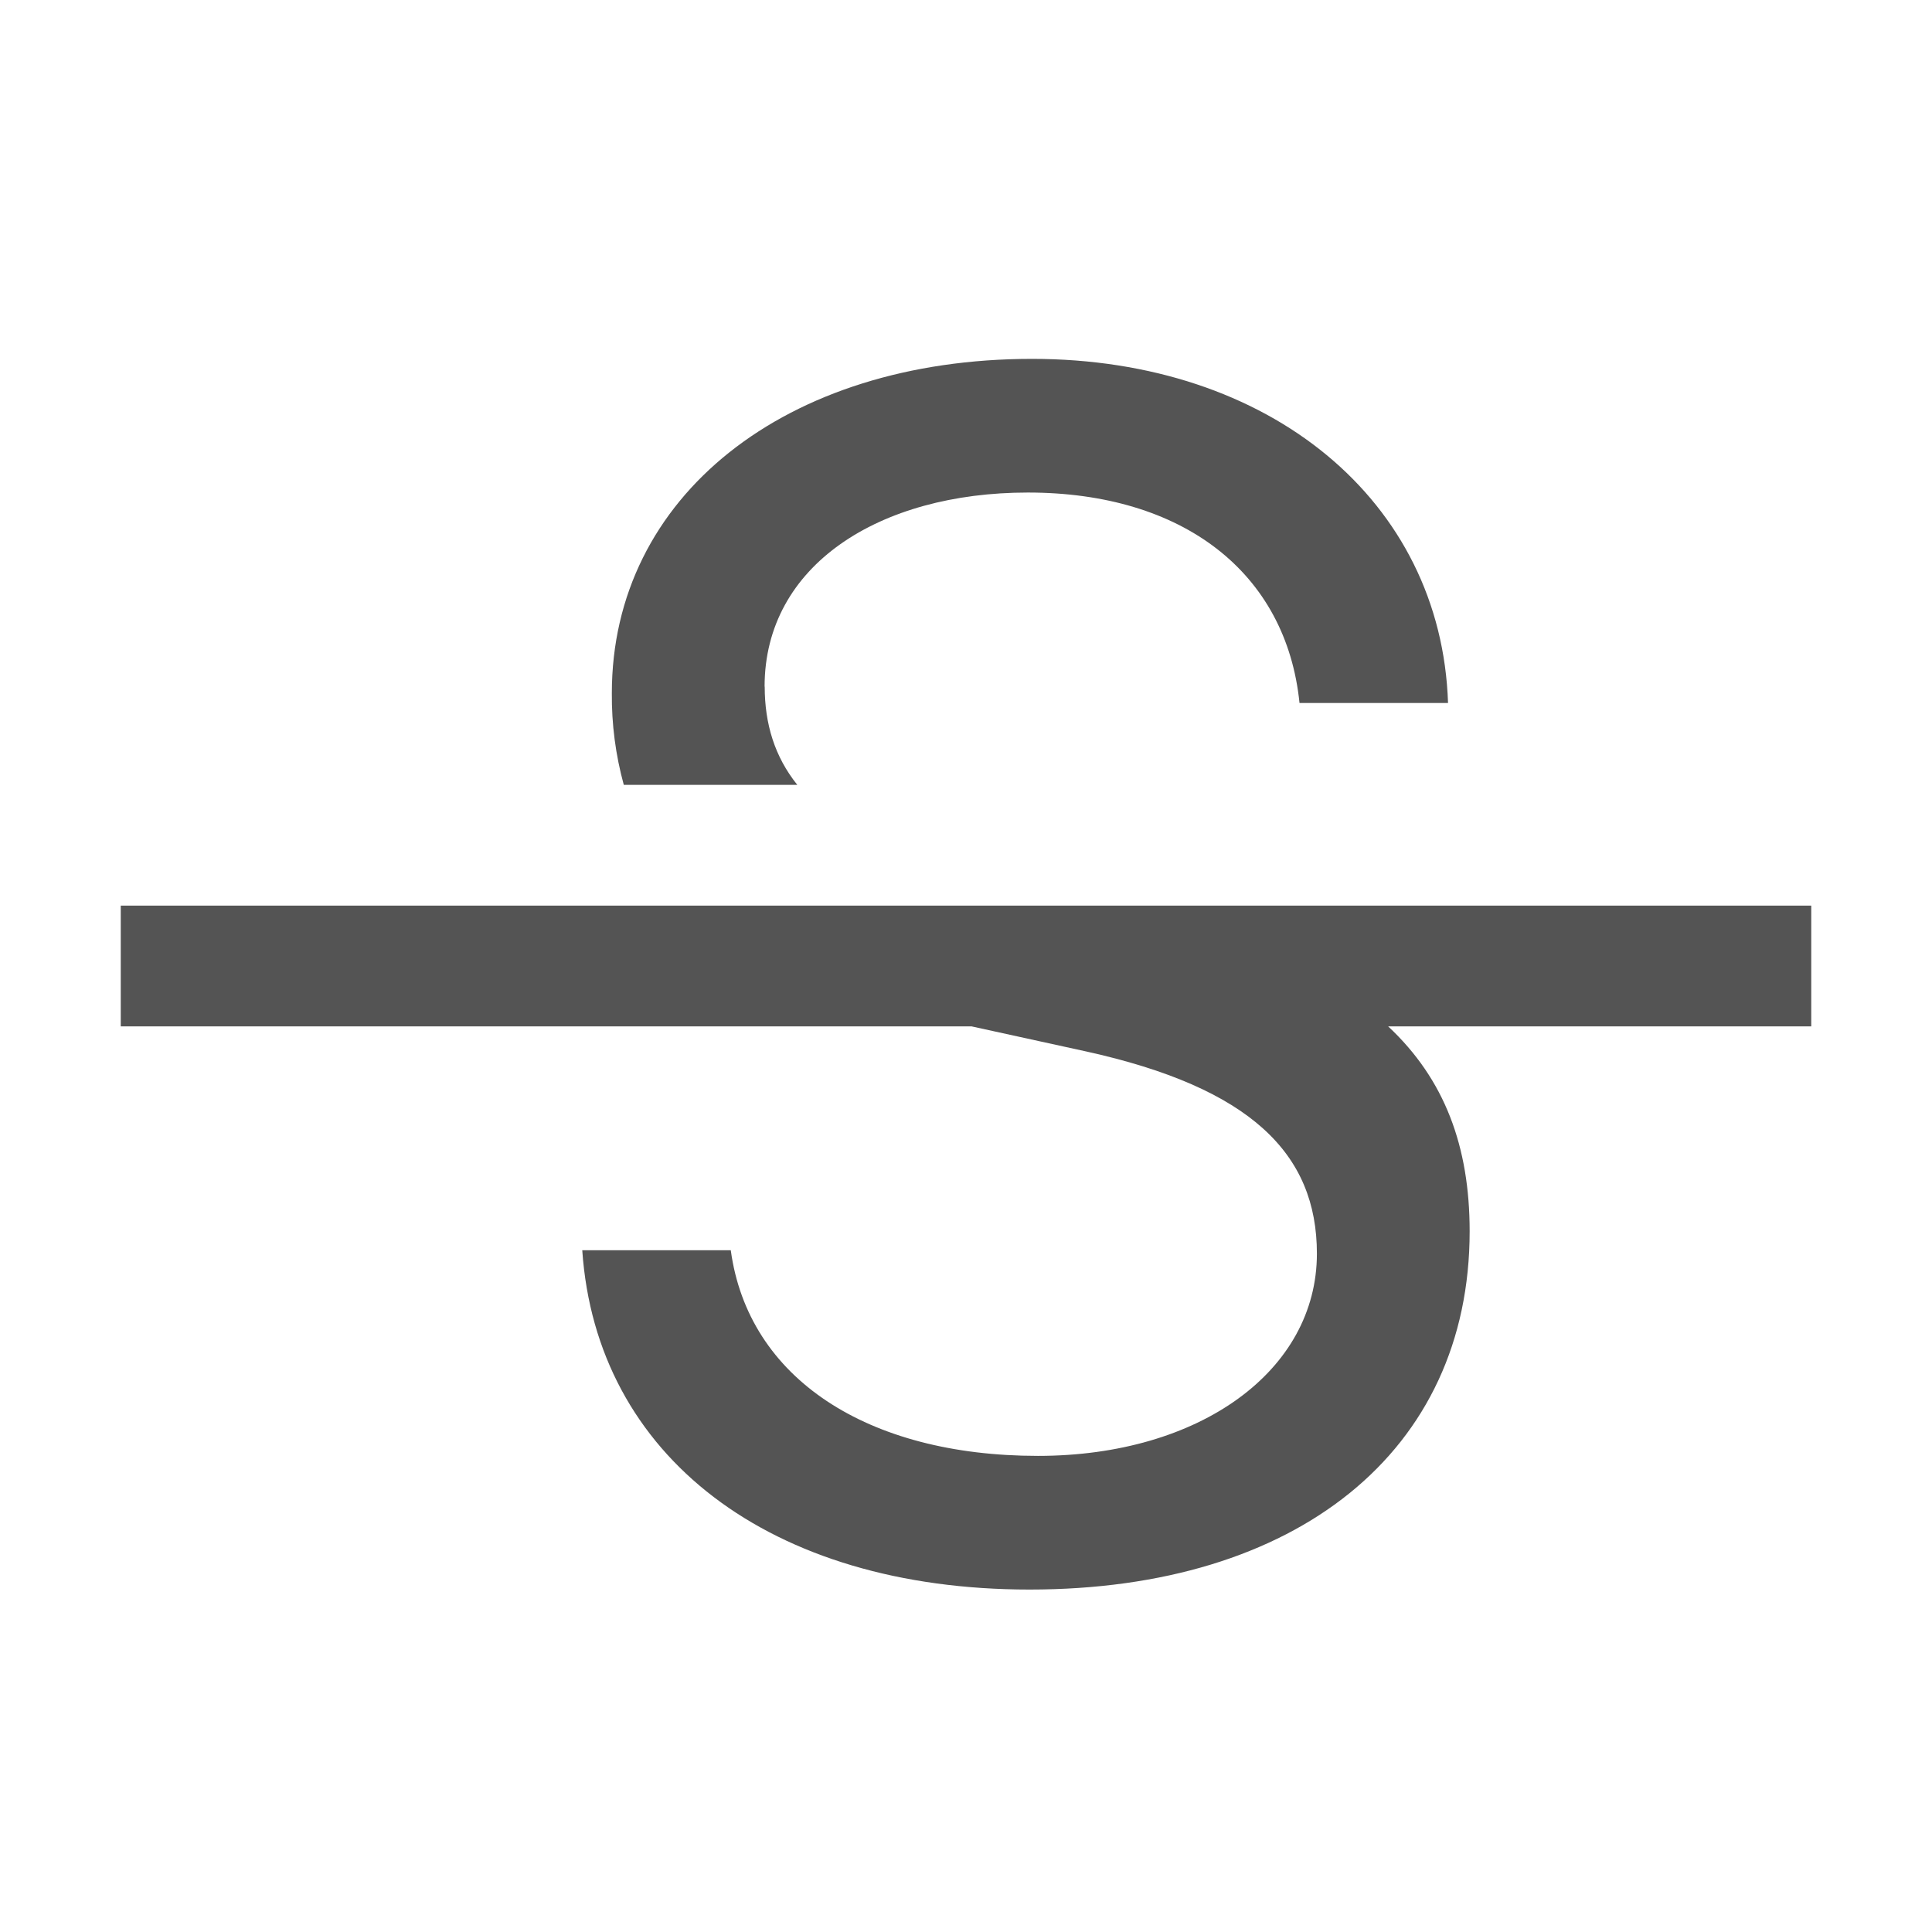
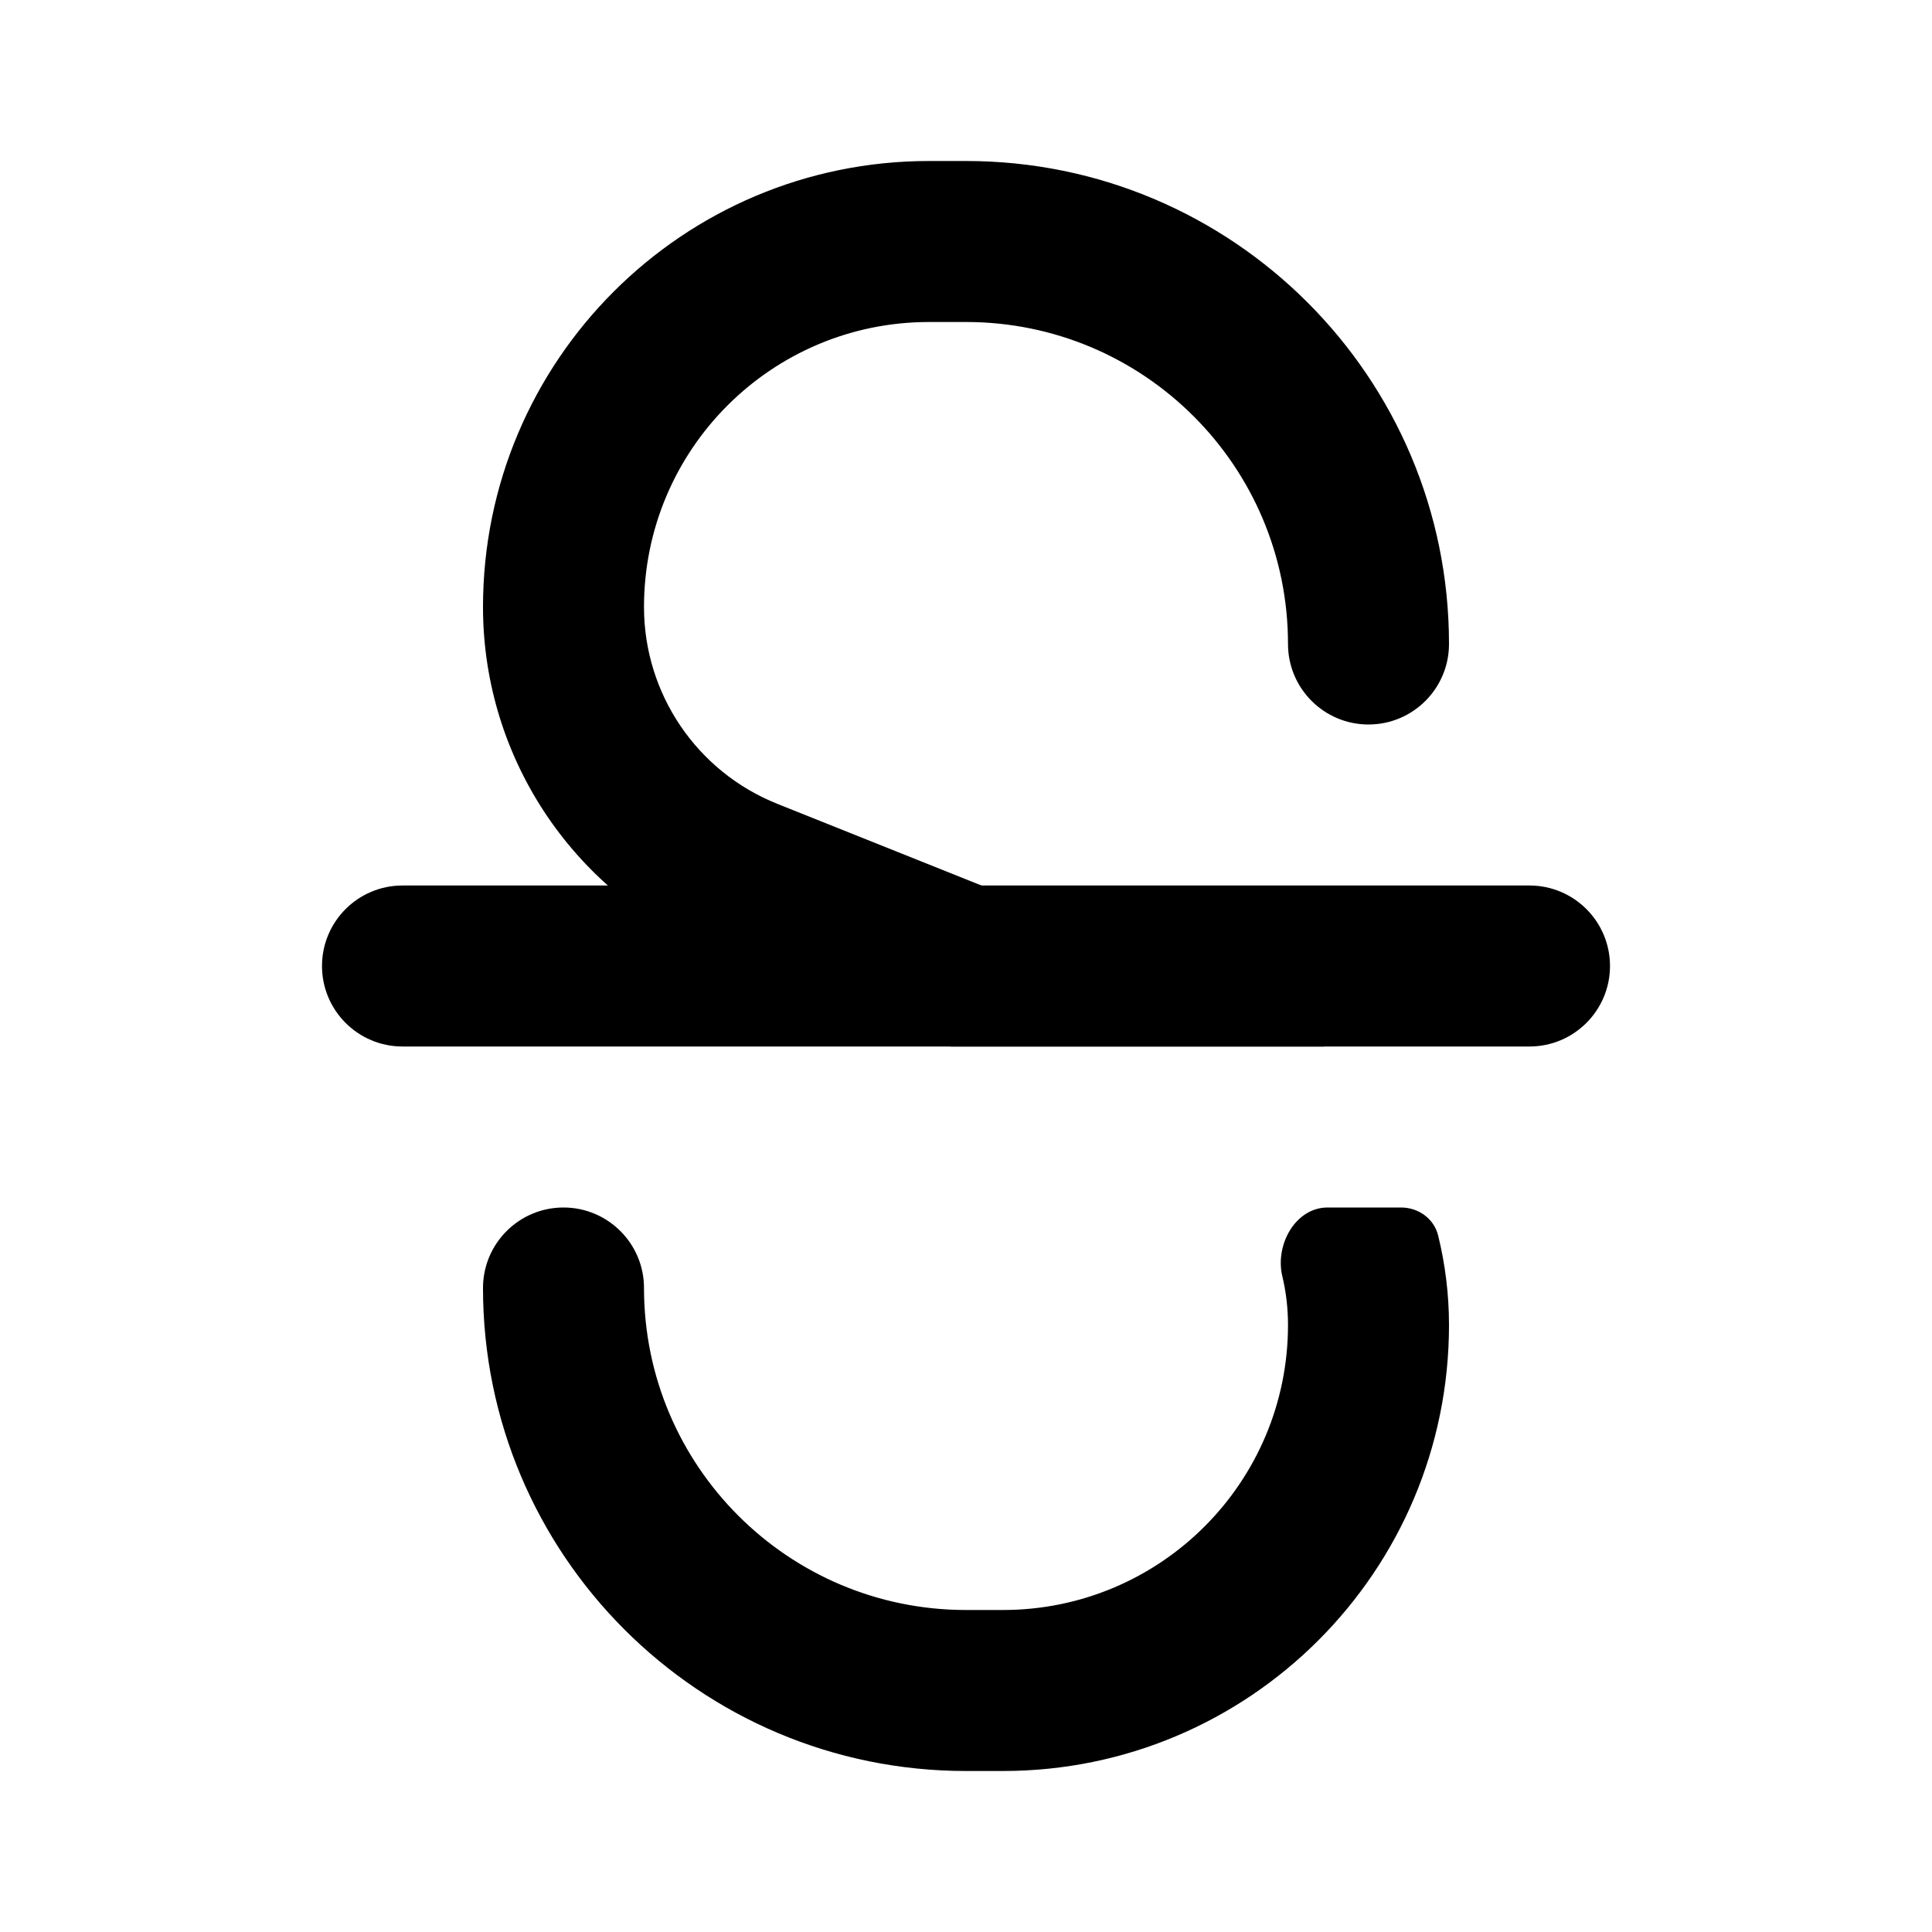
- <svg xmlns="http://www.w3.org/2000/svg" width="16" height="16" fill="#545454" class="bi bi-type-strikethrough" viewBox="0 0 16 16">
-   <path d="M6.333 5.686c0 .31.083.581.27.814H5.166a2.776 2.776 0 0 1-.099-.76c0-1.627 1.436-2.768 3.48-2.768 1.969 0 3.39 1.175 3.445 2.85h-1.23c-.11-1.08-.964-1.743-2.25-1.743-1.23 0-2.18.602-2.18 1.607zm2.194 7.478c-2.153 0-3.589-1.107-3.705-2.81h1.23c.144 1.06 1.129 1.703 2.544 1.703 1.34 0 2.31-.705 2.31-1.675 0-.827-.547-1.374-1.914-1.675L8.046 8.5H1v-1h14v1h-3.504c.468.437.675.994.675 1.697 0 1.826-1.436 2.967-3.644 2.967z" />
+ <svg xmlns="http://www.w3.org/2000/svg" width="24" height="24" viewBox="0 0 24 24" fill="none">
+   <path d="M8 7.541C8 5.585 9.585 4 11.541 4H12C14.209 4 16 5.791 16 8C16 8.552 16.448 9 17 9C17.552 9 18 8.552 18 8C18 4.686 15.314 2 12 2H11.541C8.481 2 6 4.481 6 7.541C6 9.435 7.153 11.138 8.912 11.842L11.807 13H16.449C16.055 12.649 15.597 12.362 15.088 12.158L9.655 9.985C8.655 9.585 8 8.617 8 7.541Z" fill="black" />
+   <path d="M17.865 15.347C17.813 15.137 17.619 15 17.404 15H16.492C16.093 15 15.837 15.463 15.929 15.852C15.976 16.048 16 16.252 16 16.459C16 18.415 14.415 20 12.459 20H12C9.791 20 8 18.209 8 16C8 15.448 7.552 15 7 15C6.448 15 6 15.448 6 16C6 19.314 8.686 22 12 22H12.459C15.519 22 18 19.519 18 16.459C18 16.078 17.953 15.705 17.865 15.347Z" fill="black" />
+   <path d="M4 12C4 11.448 4.448 11 5 11H19C19.552 11 20 11.448 20 12C20 12.552 19.552 13 19 13H5C4.448 13 4 12.552 4 12Z" fill="black" />
</svg>
